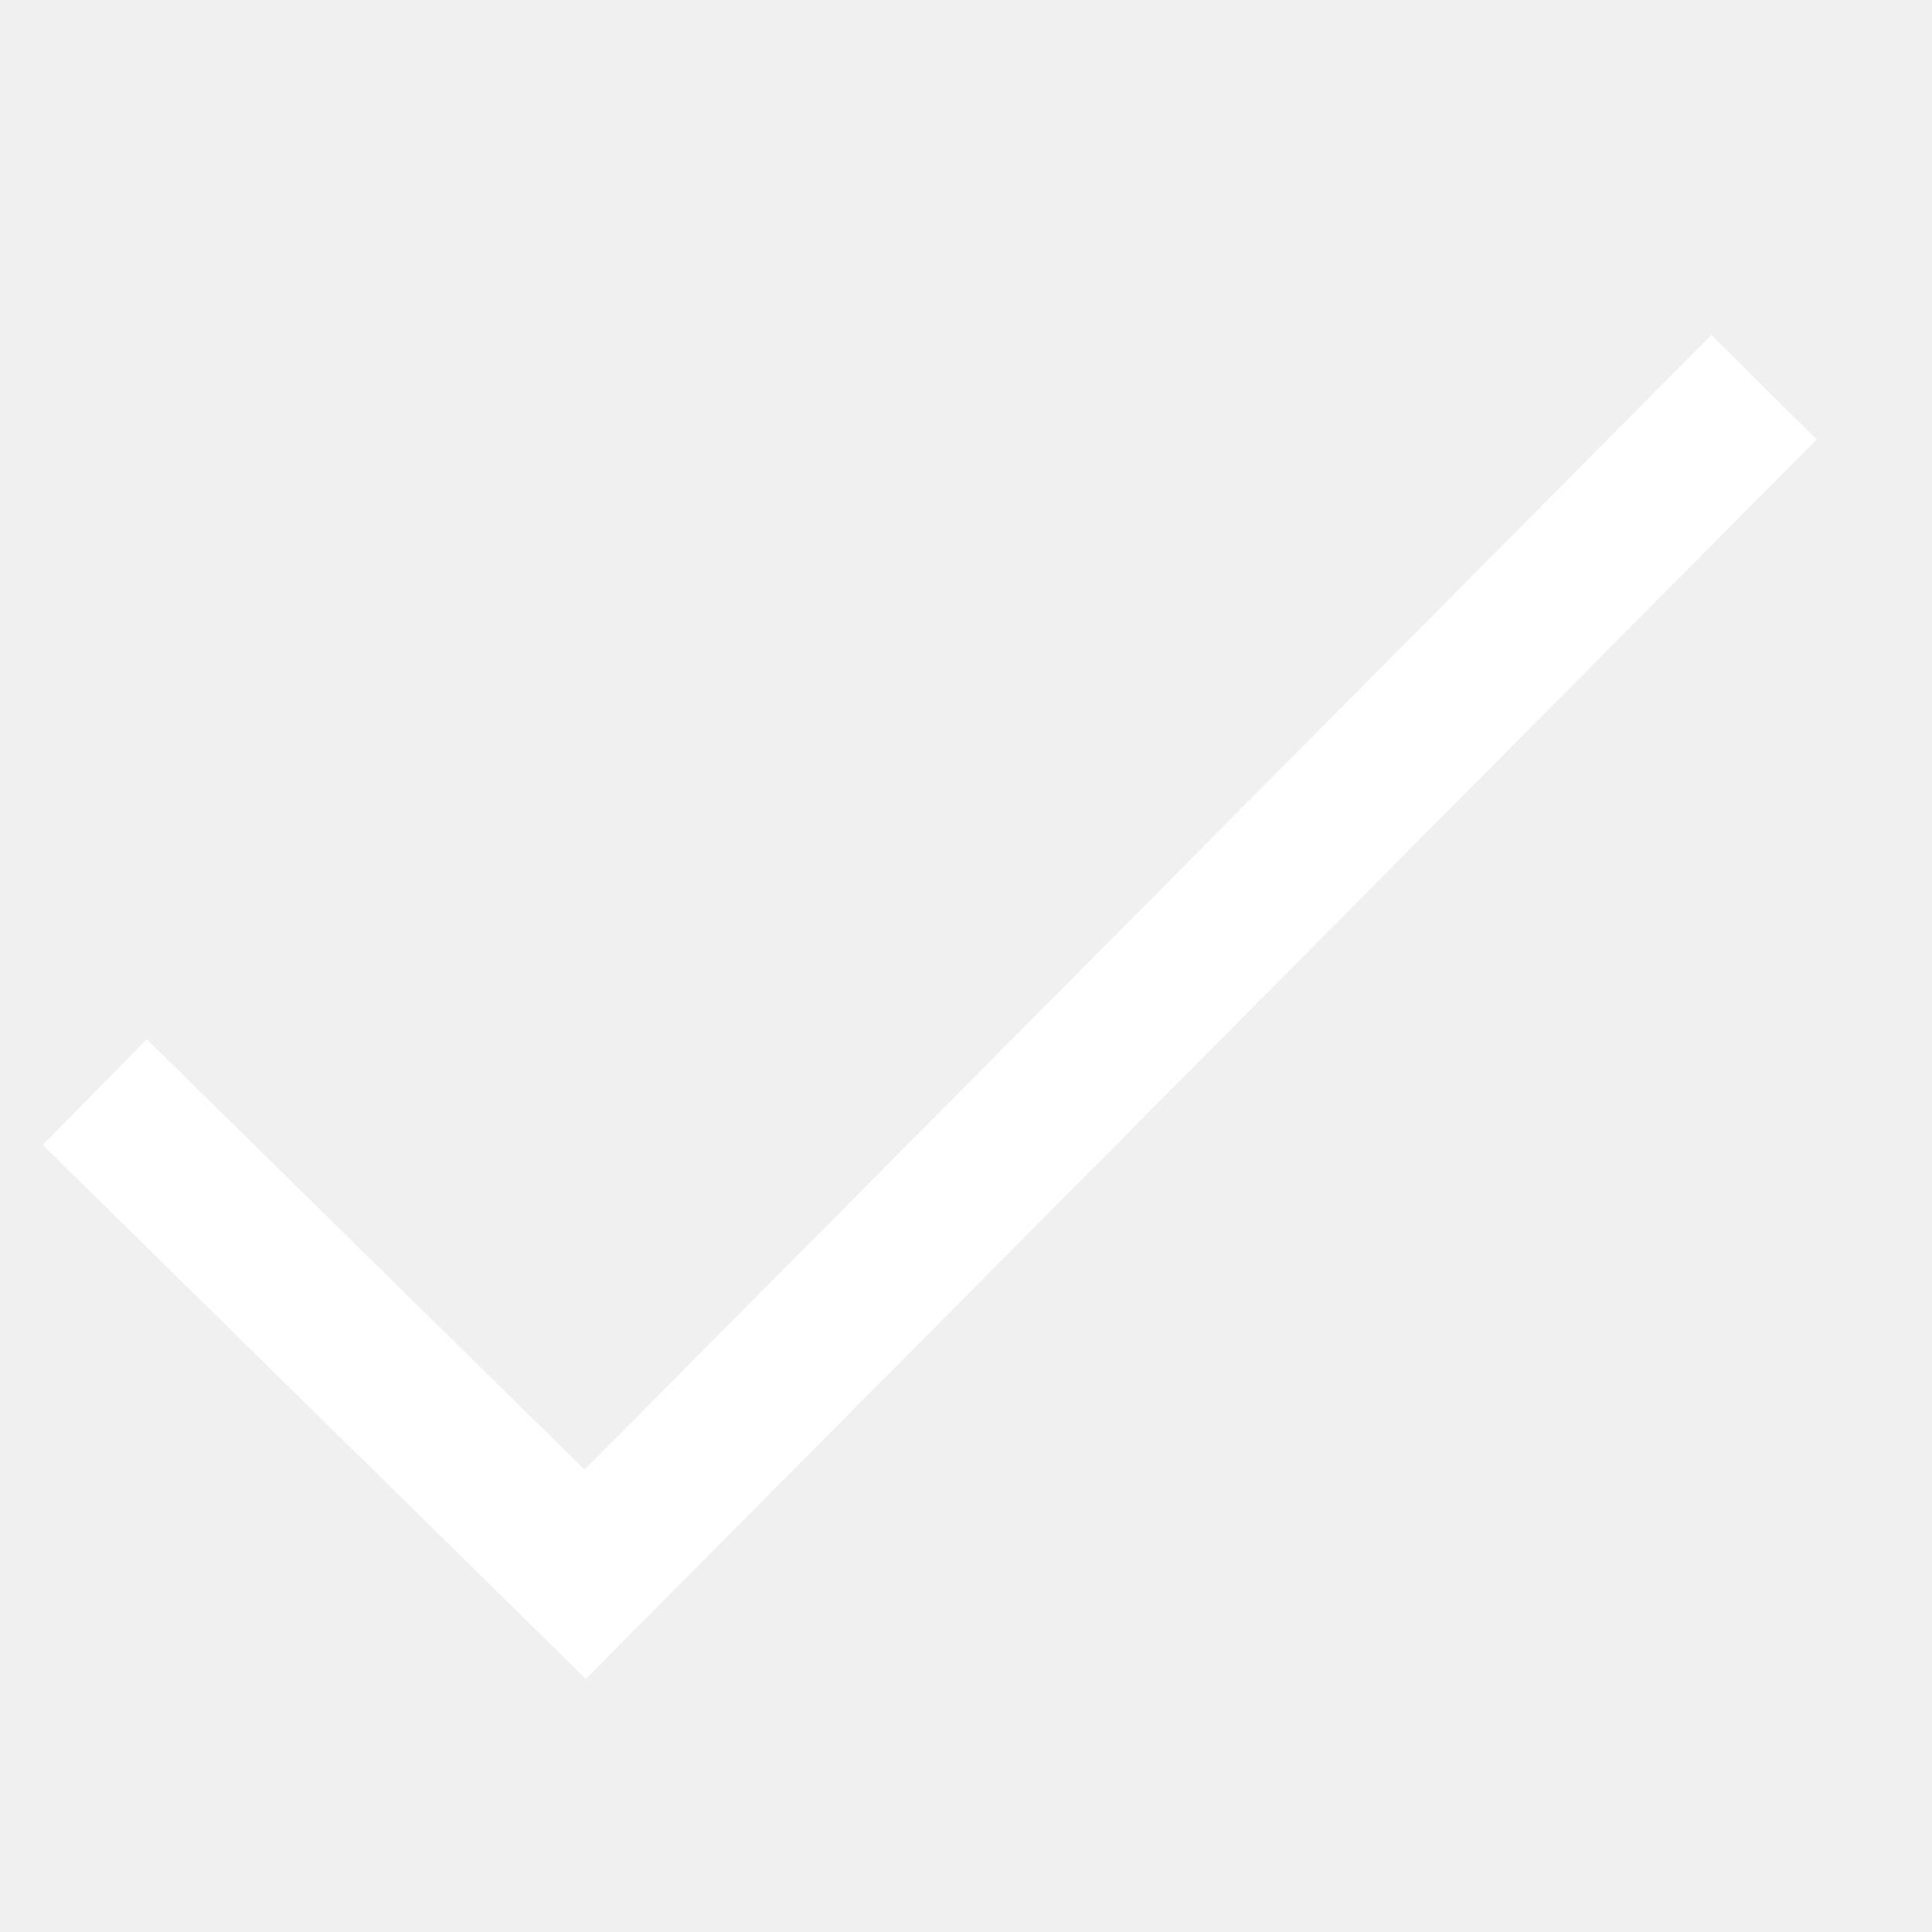
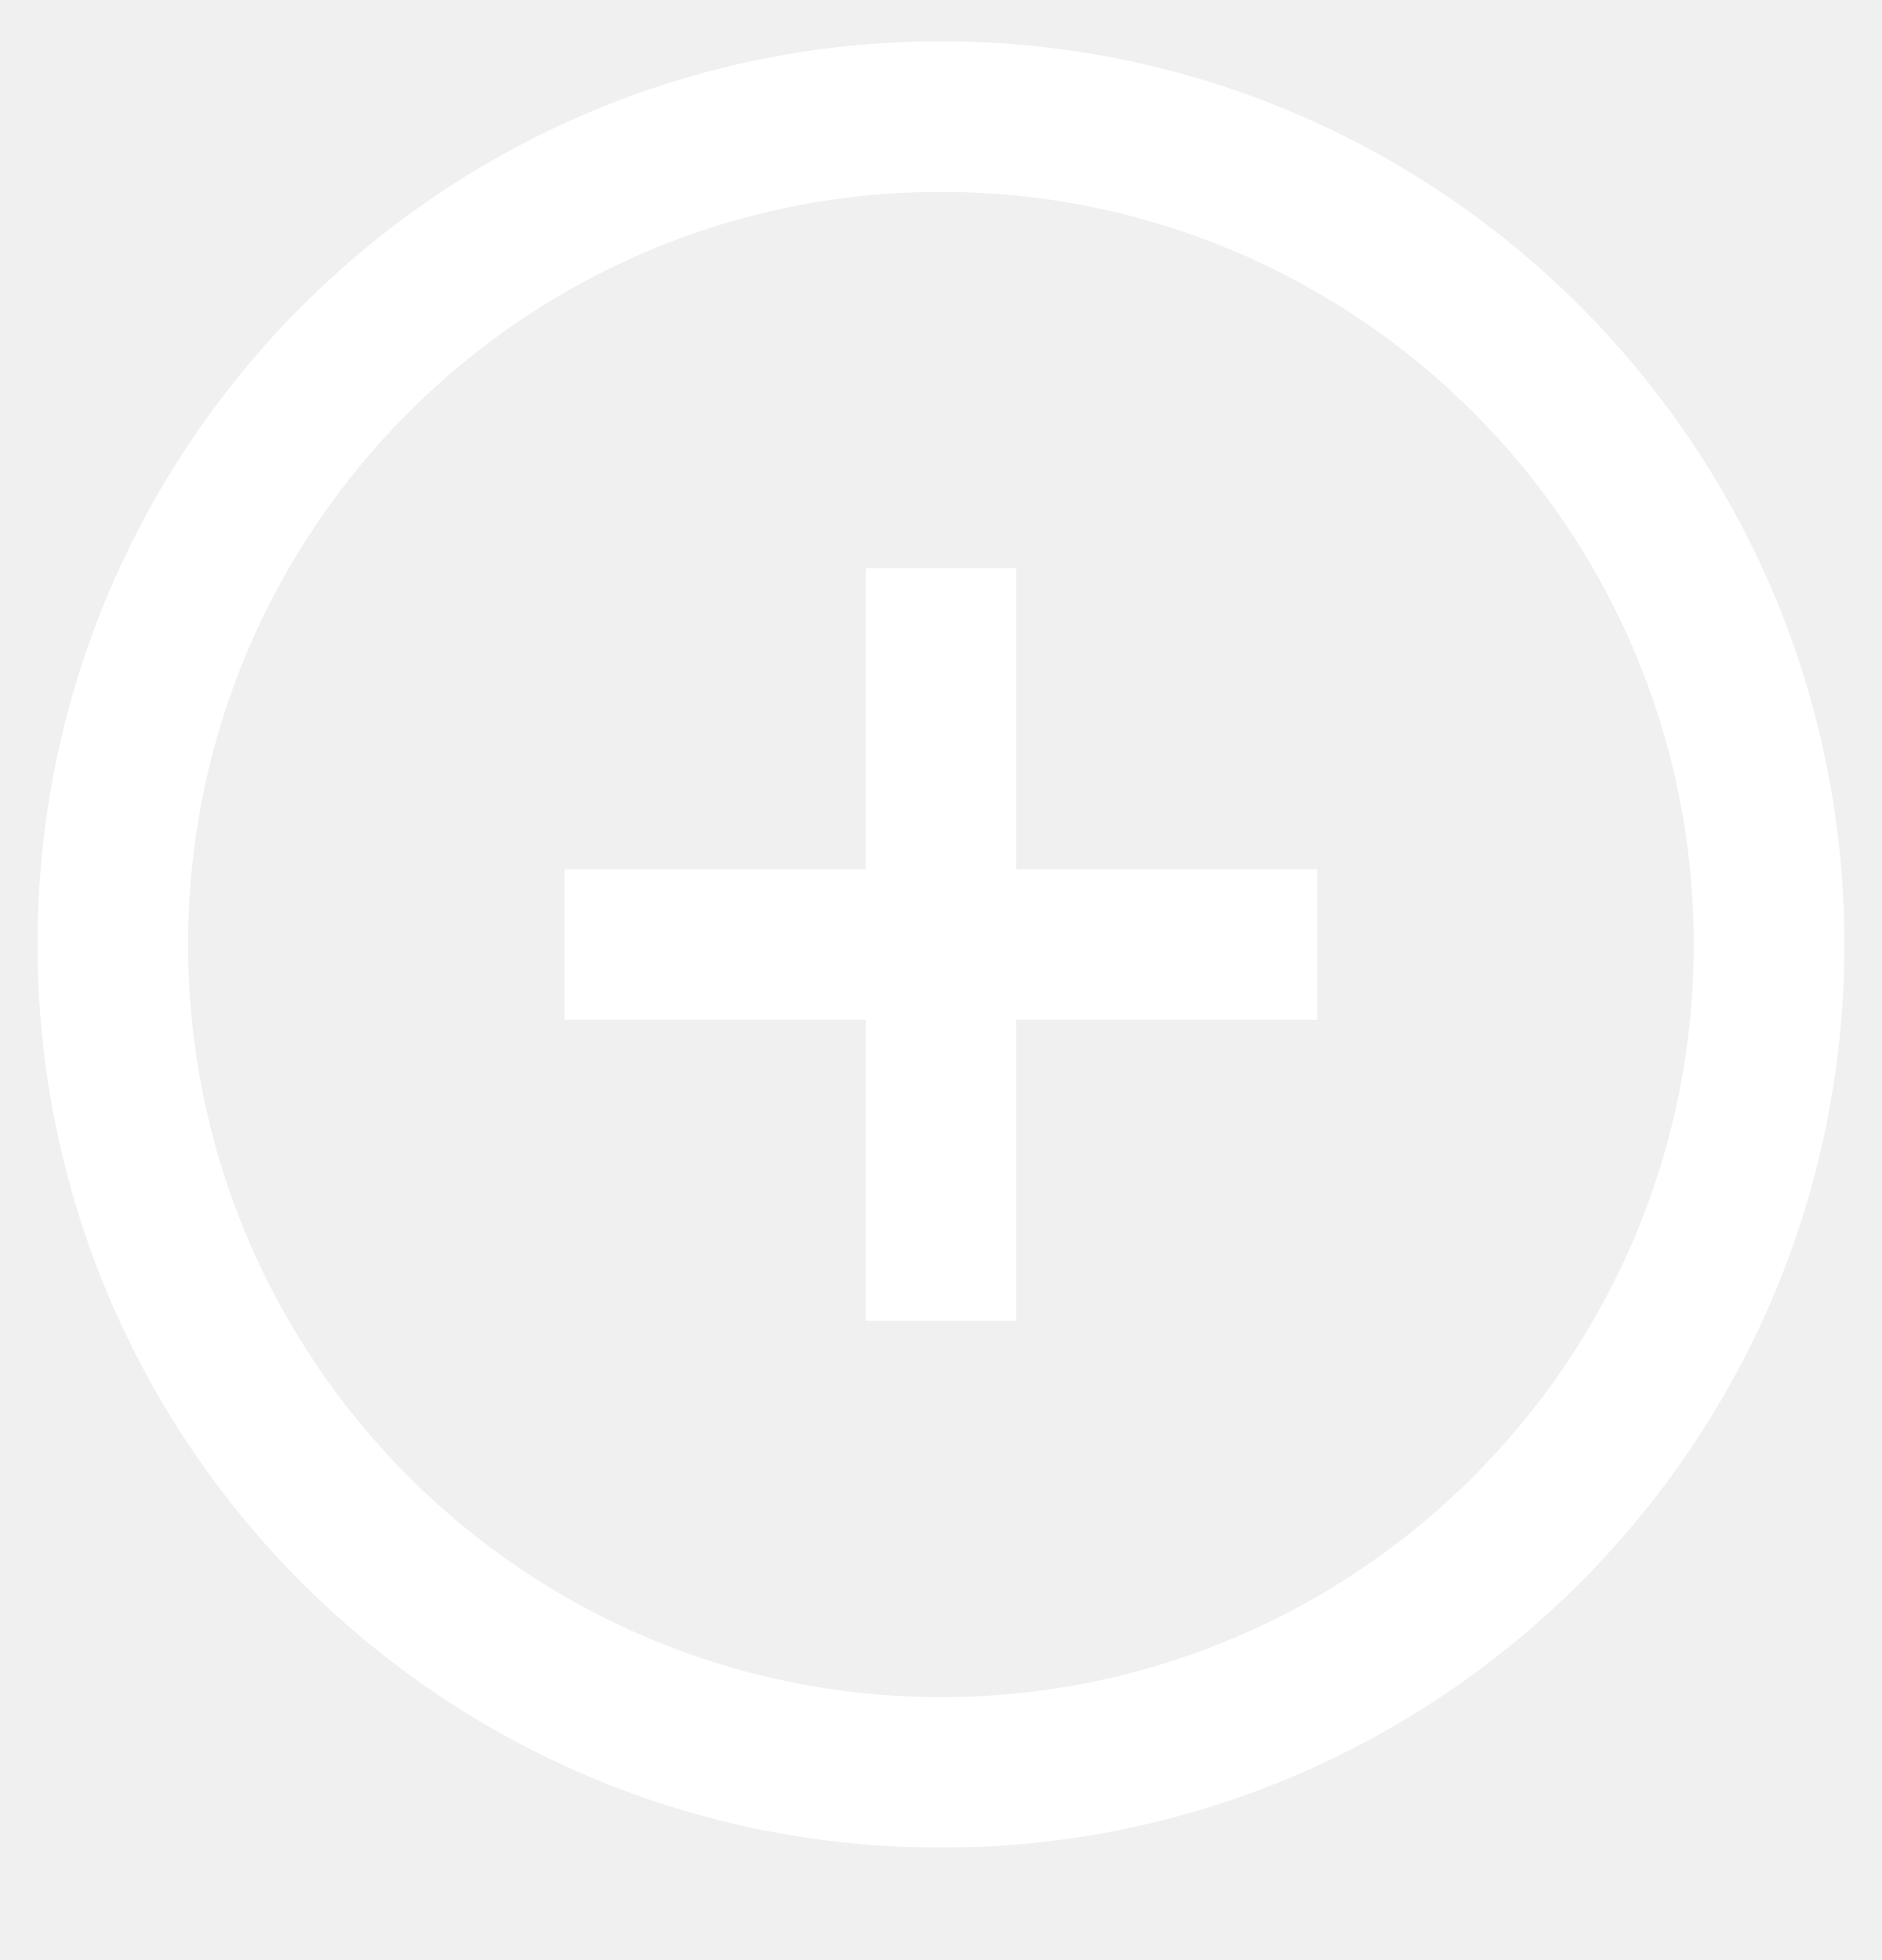
- <svg xmlns="http://www.w3.org/2000/svg" width="25" height="25" viewBox="0 0 25 25" fill="none">
-   <g clip-path="url(#clip0_121_1899)">
-     <mask id="mask0_121_1899" style="mask-type:luminance" maskUnits="userSpaceOnUse" x="0" y="1" width="24" height="24">
-       <path d="M23.593 1.455H0.553V24.495H23.593V1.455Z" fill="white" />
+ <svg xmlns="http://www.w3.org/2000/svg" width="24" height="25" viewBox="0 0 24 25" fill="none">
+   <g clip-path="url(#clip0_121_1911)">
+     <mask id="mask0_121_1911" style="mask-type:luminance" maskUnits="userSpaceOnUse" x="0" y="0" width="24" height="24">
+       <path d="M23.52 0.527H0.479V23.567H23.52V0.527Z" fill="white" />
    </mask>
-     <g mask="url(#mask0_121_1899)">
-       <path fill-rule="evenodd" clip-rule="evenodd" d="M23.507 5.688L7.581 21.725L0.553 14.816L1.899 13.447L7.564 19.017L22.145 4.335L23.507 5.688Z" fill="white" />
+     <g mask="url(#mask0_121_1911)">
+       <path fill-rule="evenodd" clip-rule="evenodd" d="M21.599 12.047C21.599 17.349 17.301 21.647 11.999 21.647C6.698 21.647 2.399 17.349 2.399 12.047C2.399 6.745 6.698 2.447 11.999 2.447C17.301 2.447 21.599 6.745 21.599 12.047ZM23.52 12.047C23.52 18.409 18.362 23.567 11.999 23.567C5.637 23.567 0.479 18.409 0.479 12.047C0.479 5.685 5.637 0.527 11.999 0.527C18.362 0.527 23.52 5.685 23.52 12.047ZM11.04 11.087V7.247H12.96V11.087H16.799V13.007H12.96V16.847H11.04V13.007H7.199V11.087H11.04Z" fill="white" />
    </g>
  </g>
  <defs>
-     <clipPath id="clip0_121_1899">
-       <rect width="24" height="24" fill="white" transform="translate(0.5 0.5)" />
+     <clipPath id="clip0_121_1911">
+       <rect width="24" height="24" fill="white" transform="translate(0 0.5)" />
    </clipPath>
  </defs>
</svg>
